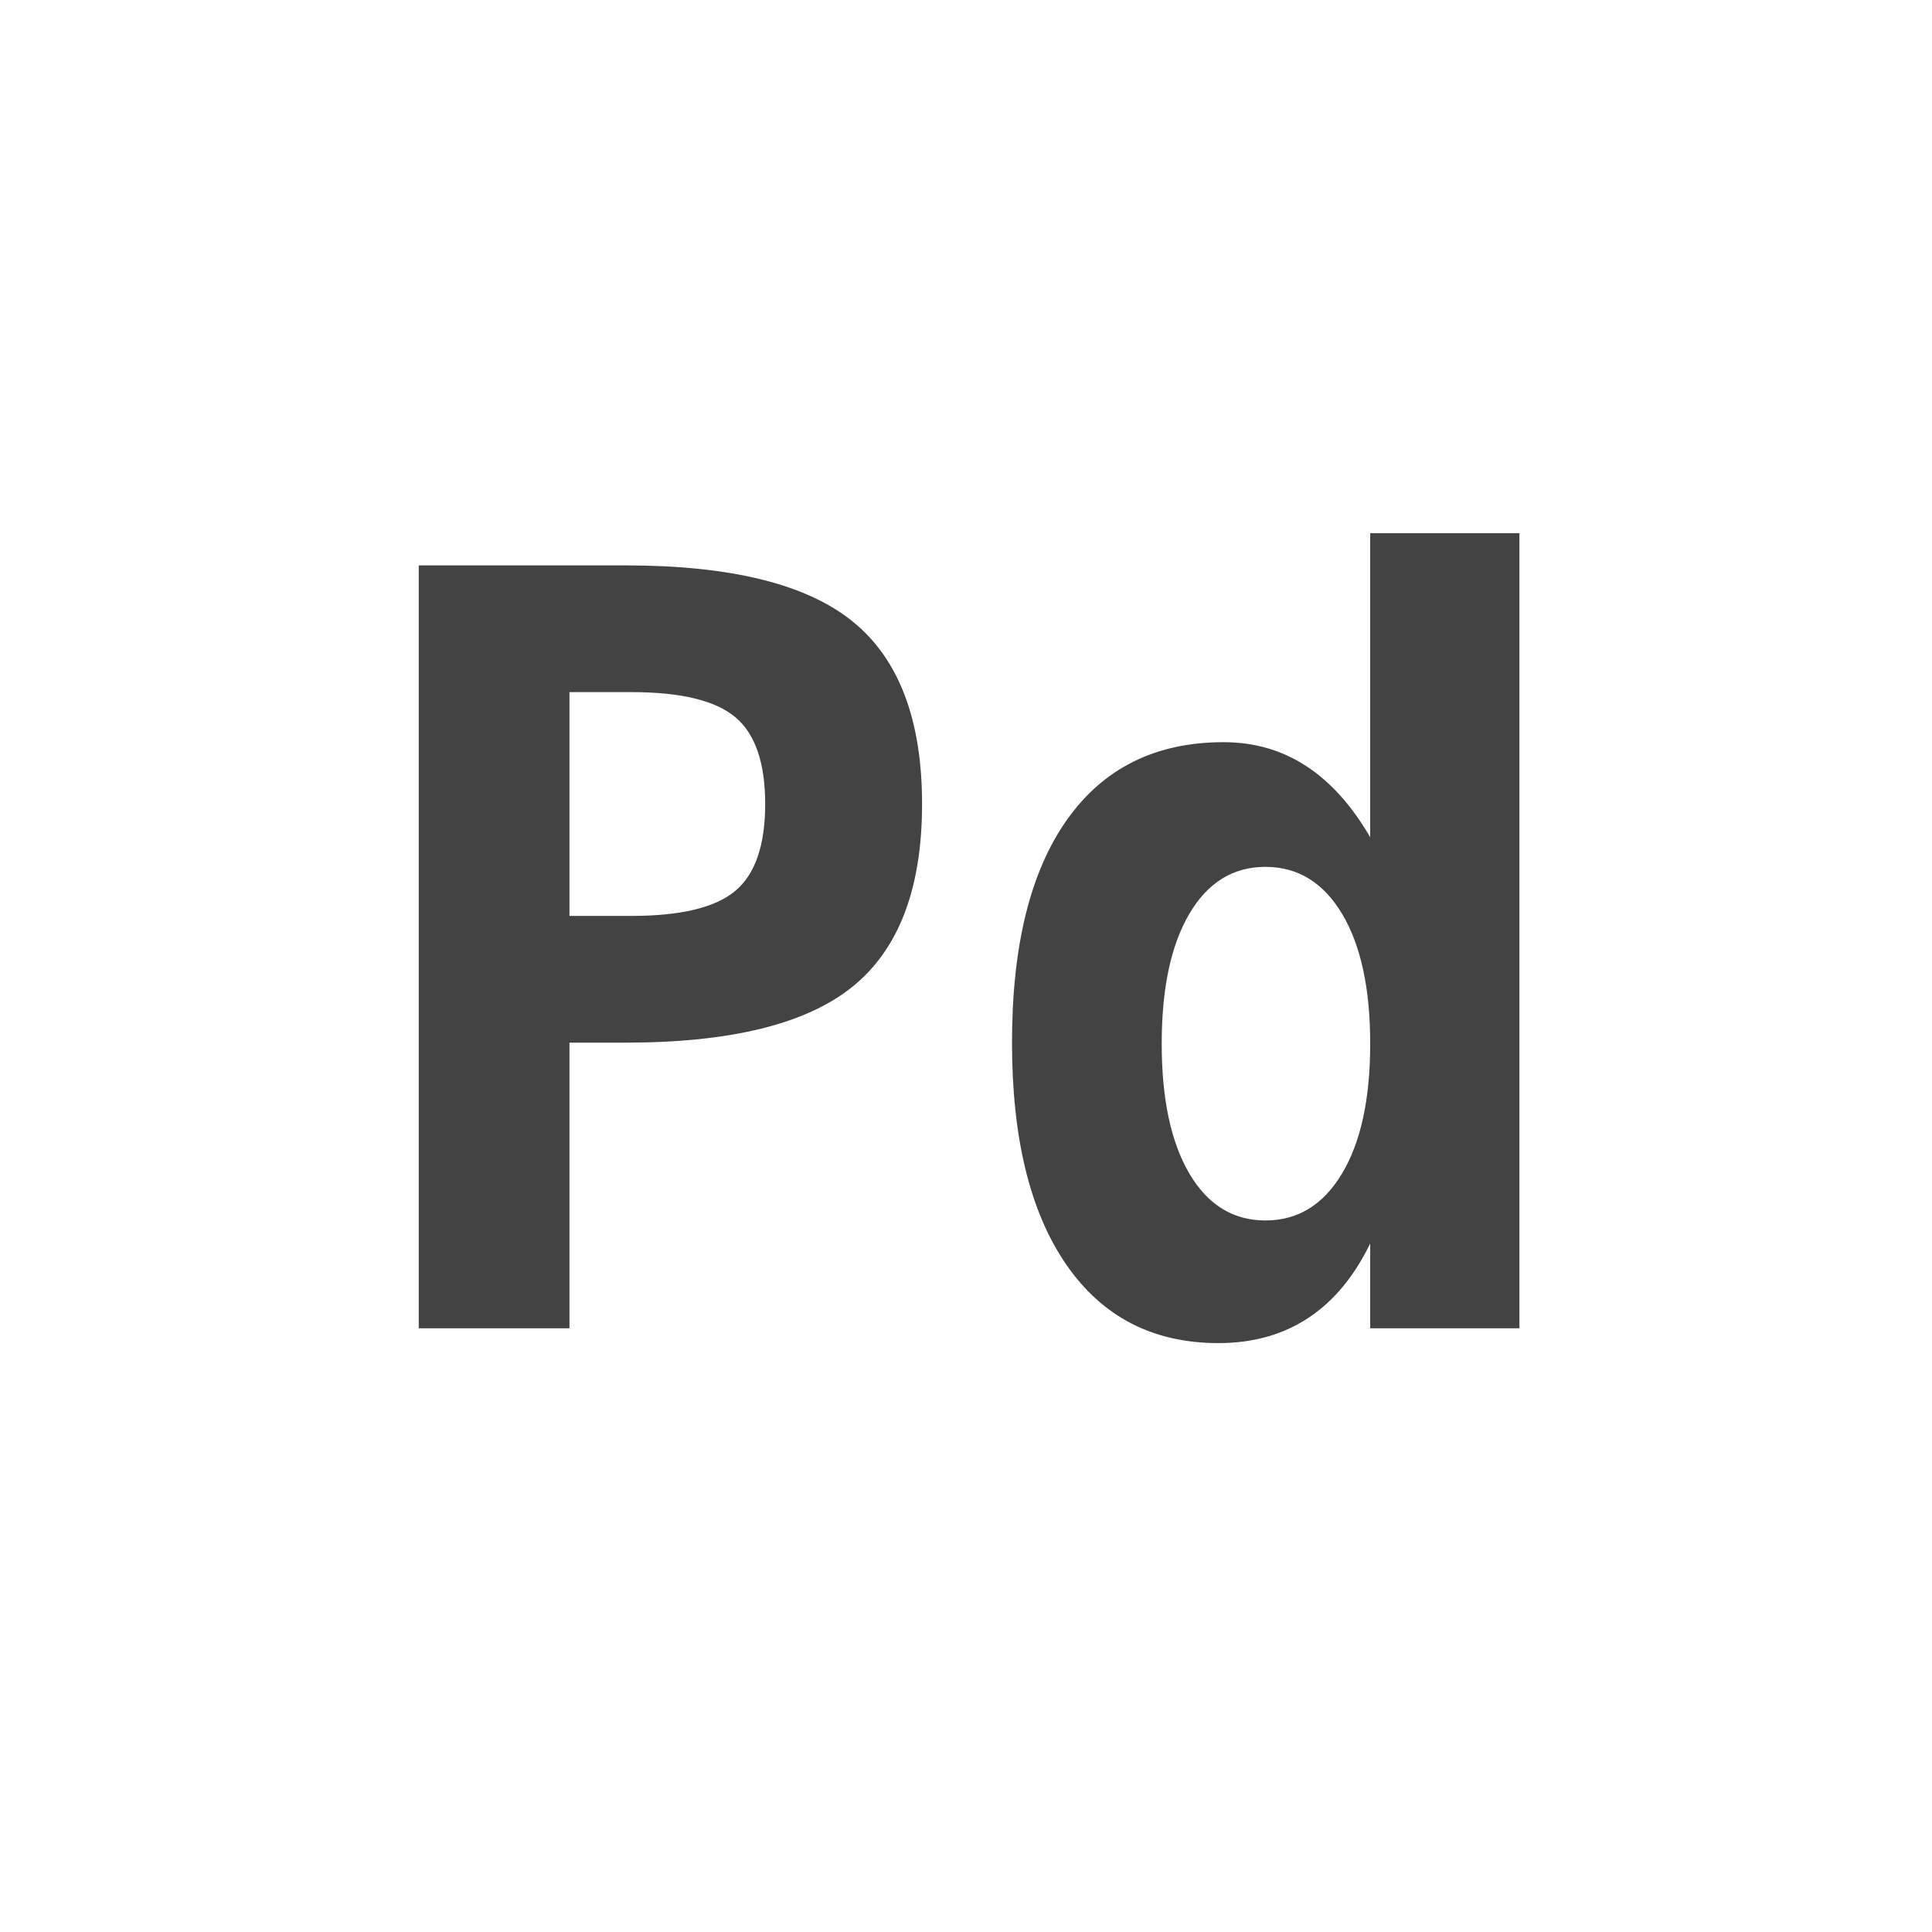
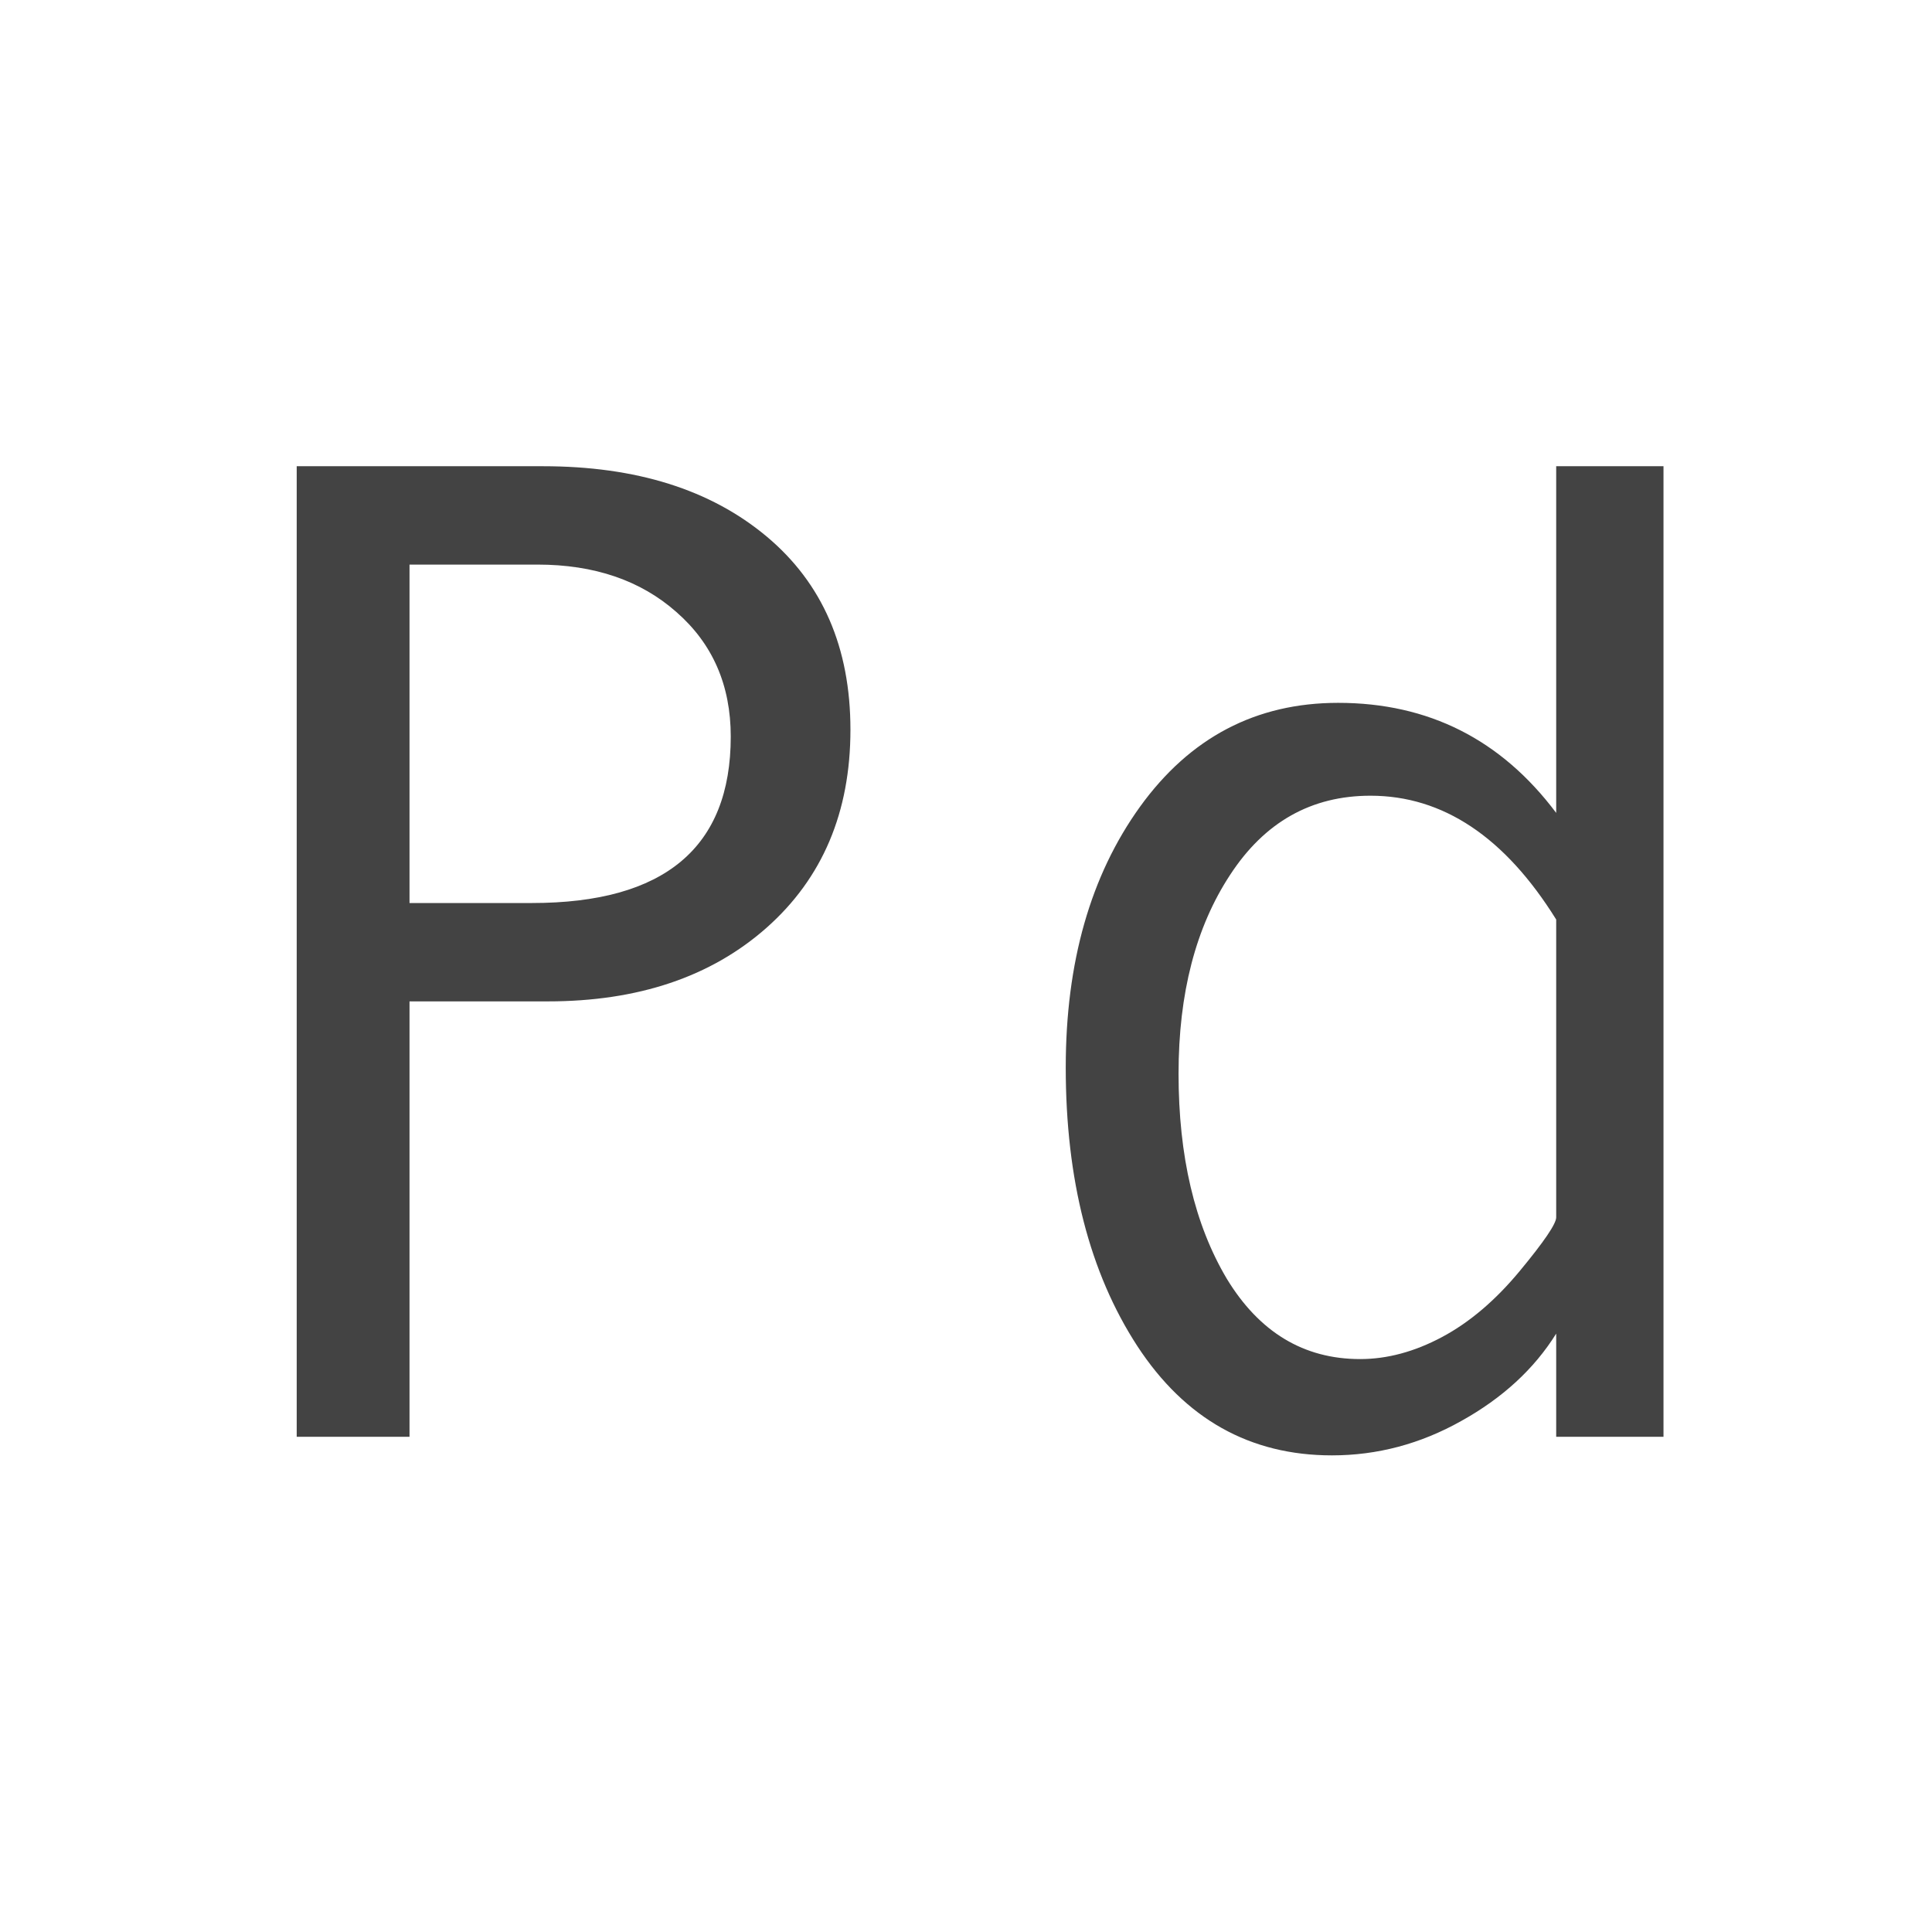
<svg xmlns="http://www.w3.org/2000/svg" height="48px" width="48px" viewBox="0 -960 960 960" fill="#434343">
-   <text x="480" y="-480" font-family="Andale Mono" font-size="520" font-weight="bold" fill="#434343" text-anchor="middle" dominant-baseline="central">
-         Pd
-     </text>
+   <path d="m 147.432,-728.336 h 122.363 q 69.385,0 111.084,34.863 41.699,34.863 41.699,96.045 0,61.523 -41.699,98.438 -41.357,36.572 -108.691,36.572 h -68.701 v 216.357 h -56.055 z m 56.055,217.041 h 60.84 q 98.779,0 98.779,-82.715 0,-38.281 -27.002,-61.865 -26.66,-23.584 -69.043,-23.584 h -63.574 z m 623.096,265.234 h -53.32 v -51.27 q -16.406,26.318 -47.168,43.408 -30.42,17.09 -64.258,17.09 -61.182,0 -96.729,-54.346 -35.547,-54.688 -35.547,-138.428 0,-78.271 36.914,-129.541 37.256,-51.611 98.438,-51.611 67.334,0 108.35,54.688 V -728.336 h 53.32 z m -53.32,-109.033 v -147.998 q -38.281,-61.523 -92.285,-61.523 -44.092,0 -69.727,39.307 -25.635,38.965 -25.635,98.779 0,61.523 23.926,101.855 24.268,39.99 66.309,39.99 20.166,0 40.674,-10.938 20.508,-10.938 38.623,-32.812 18.115,-21.875 18.115,-26.66 z" aria-label="Pd" />
</svg>
